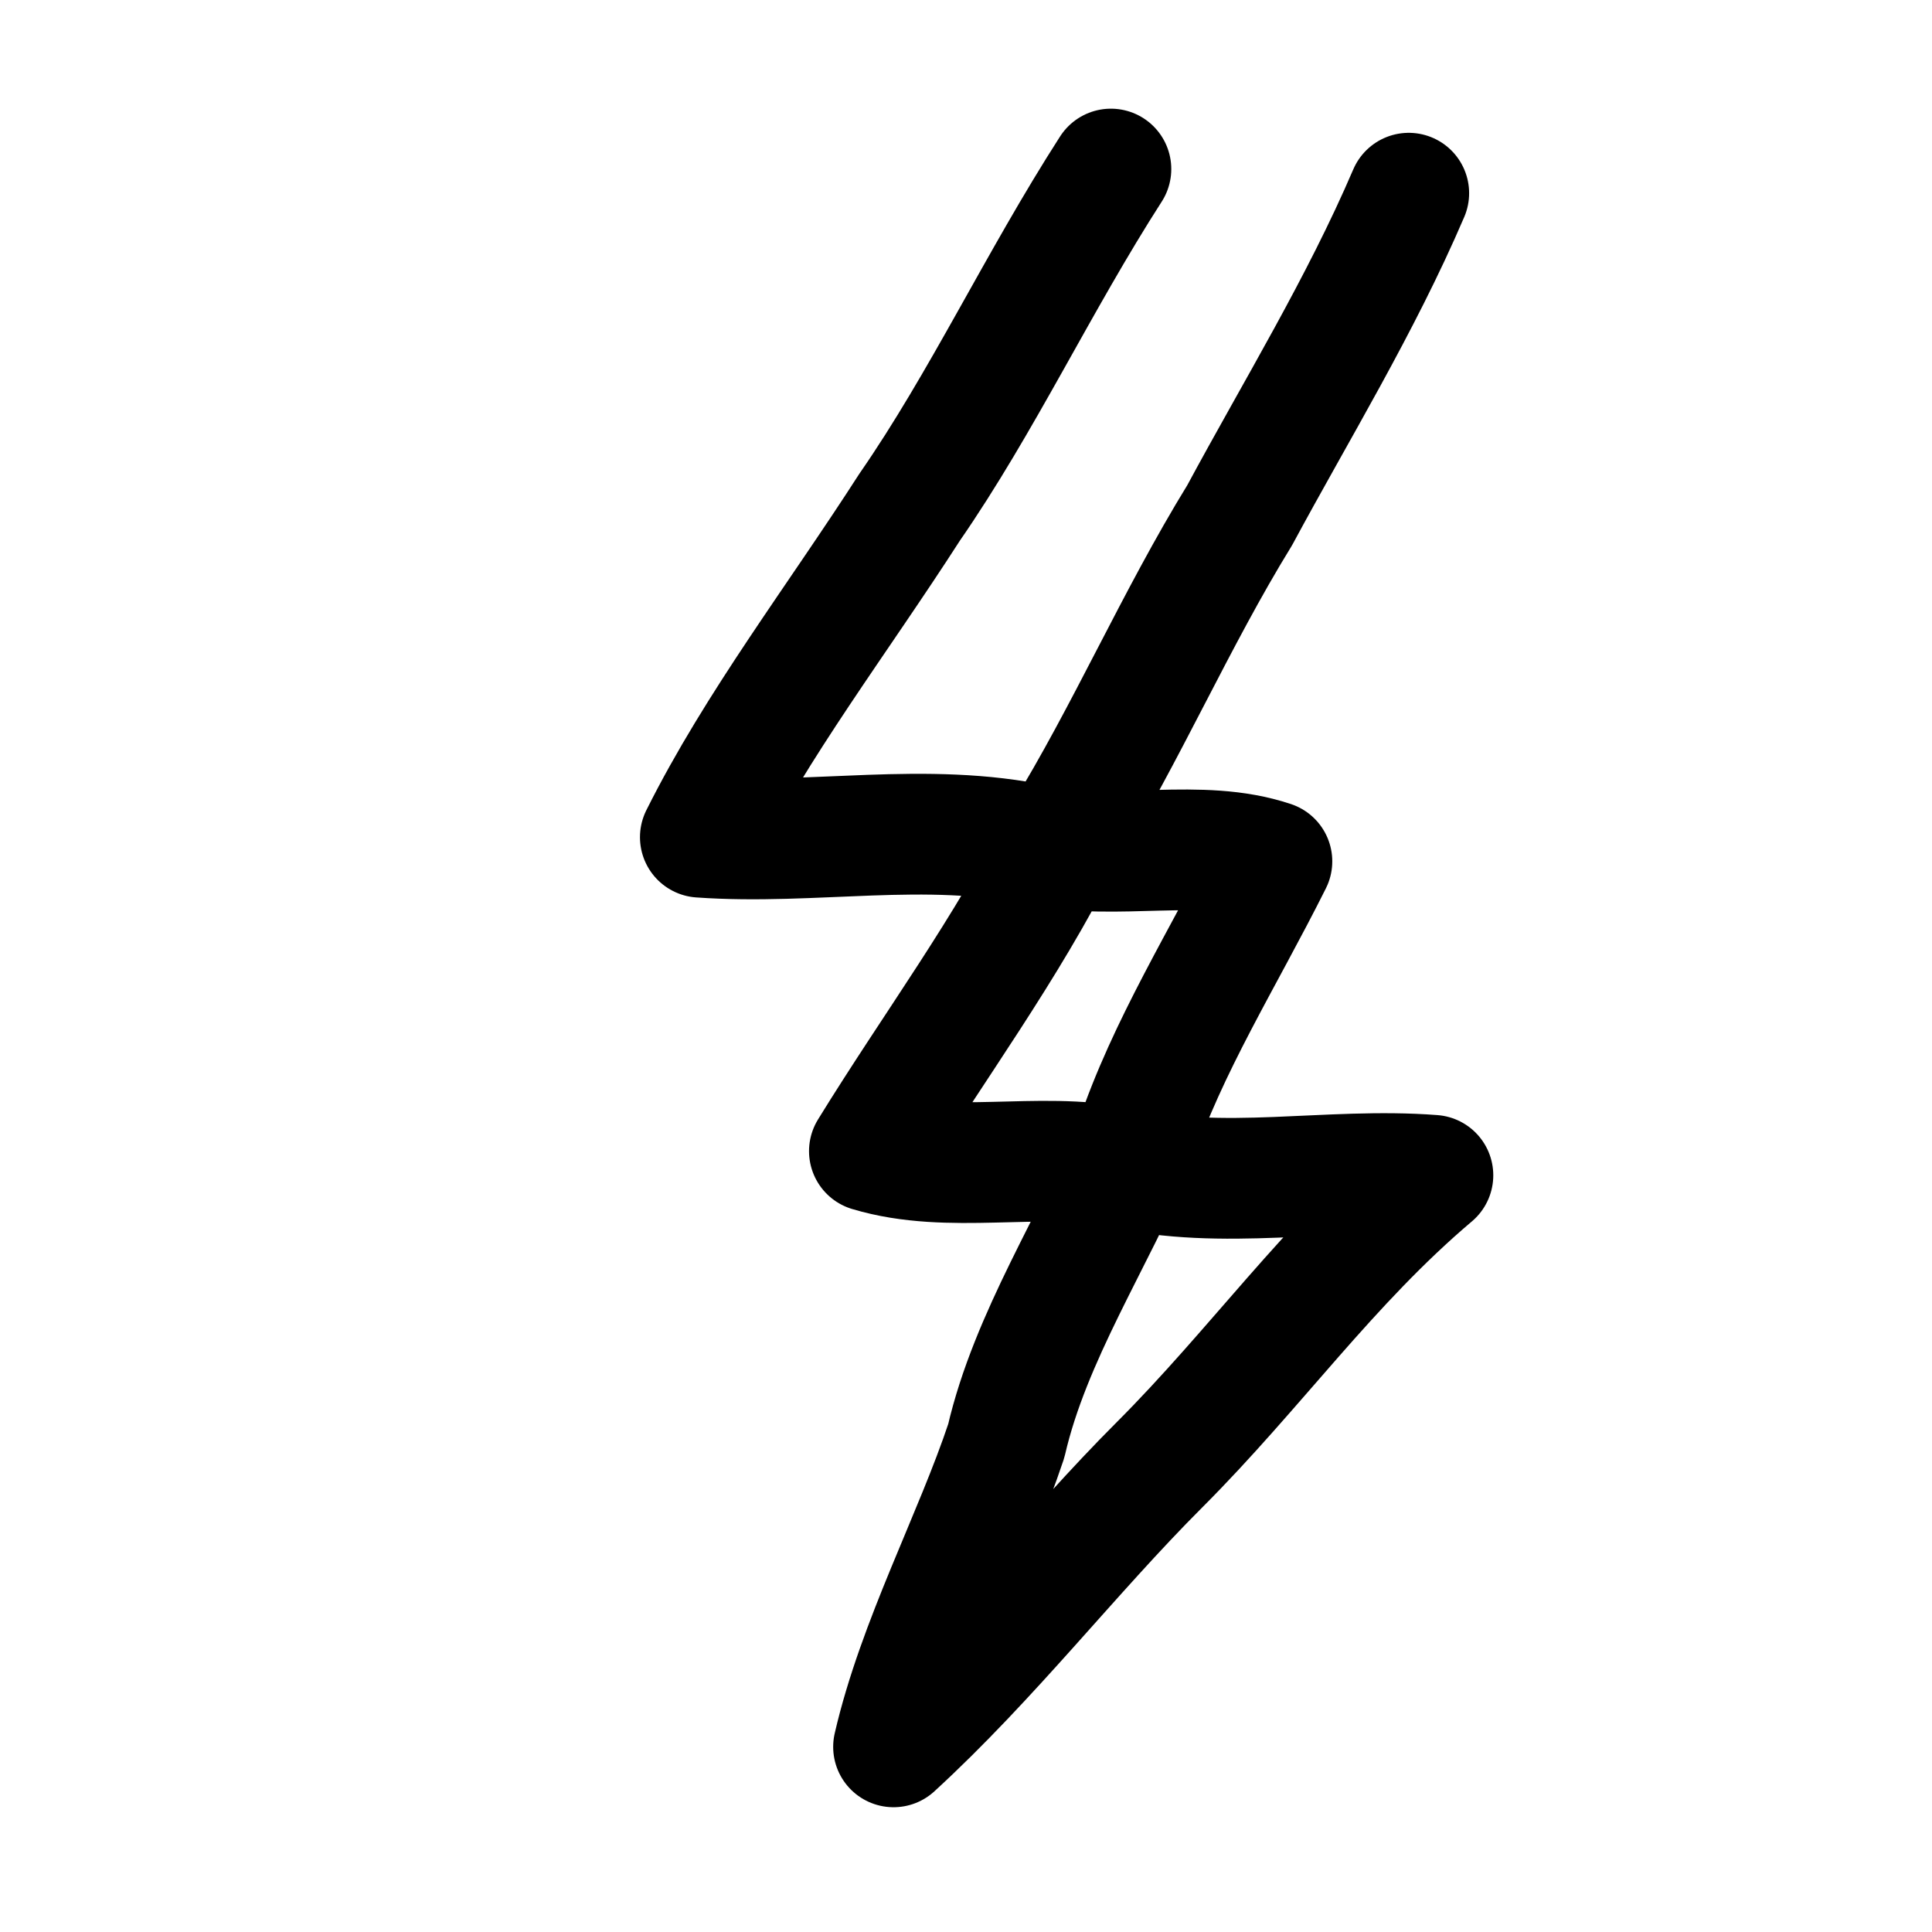
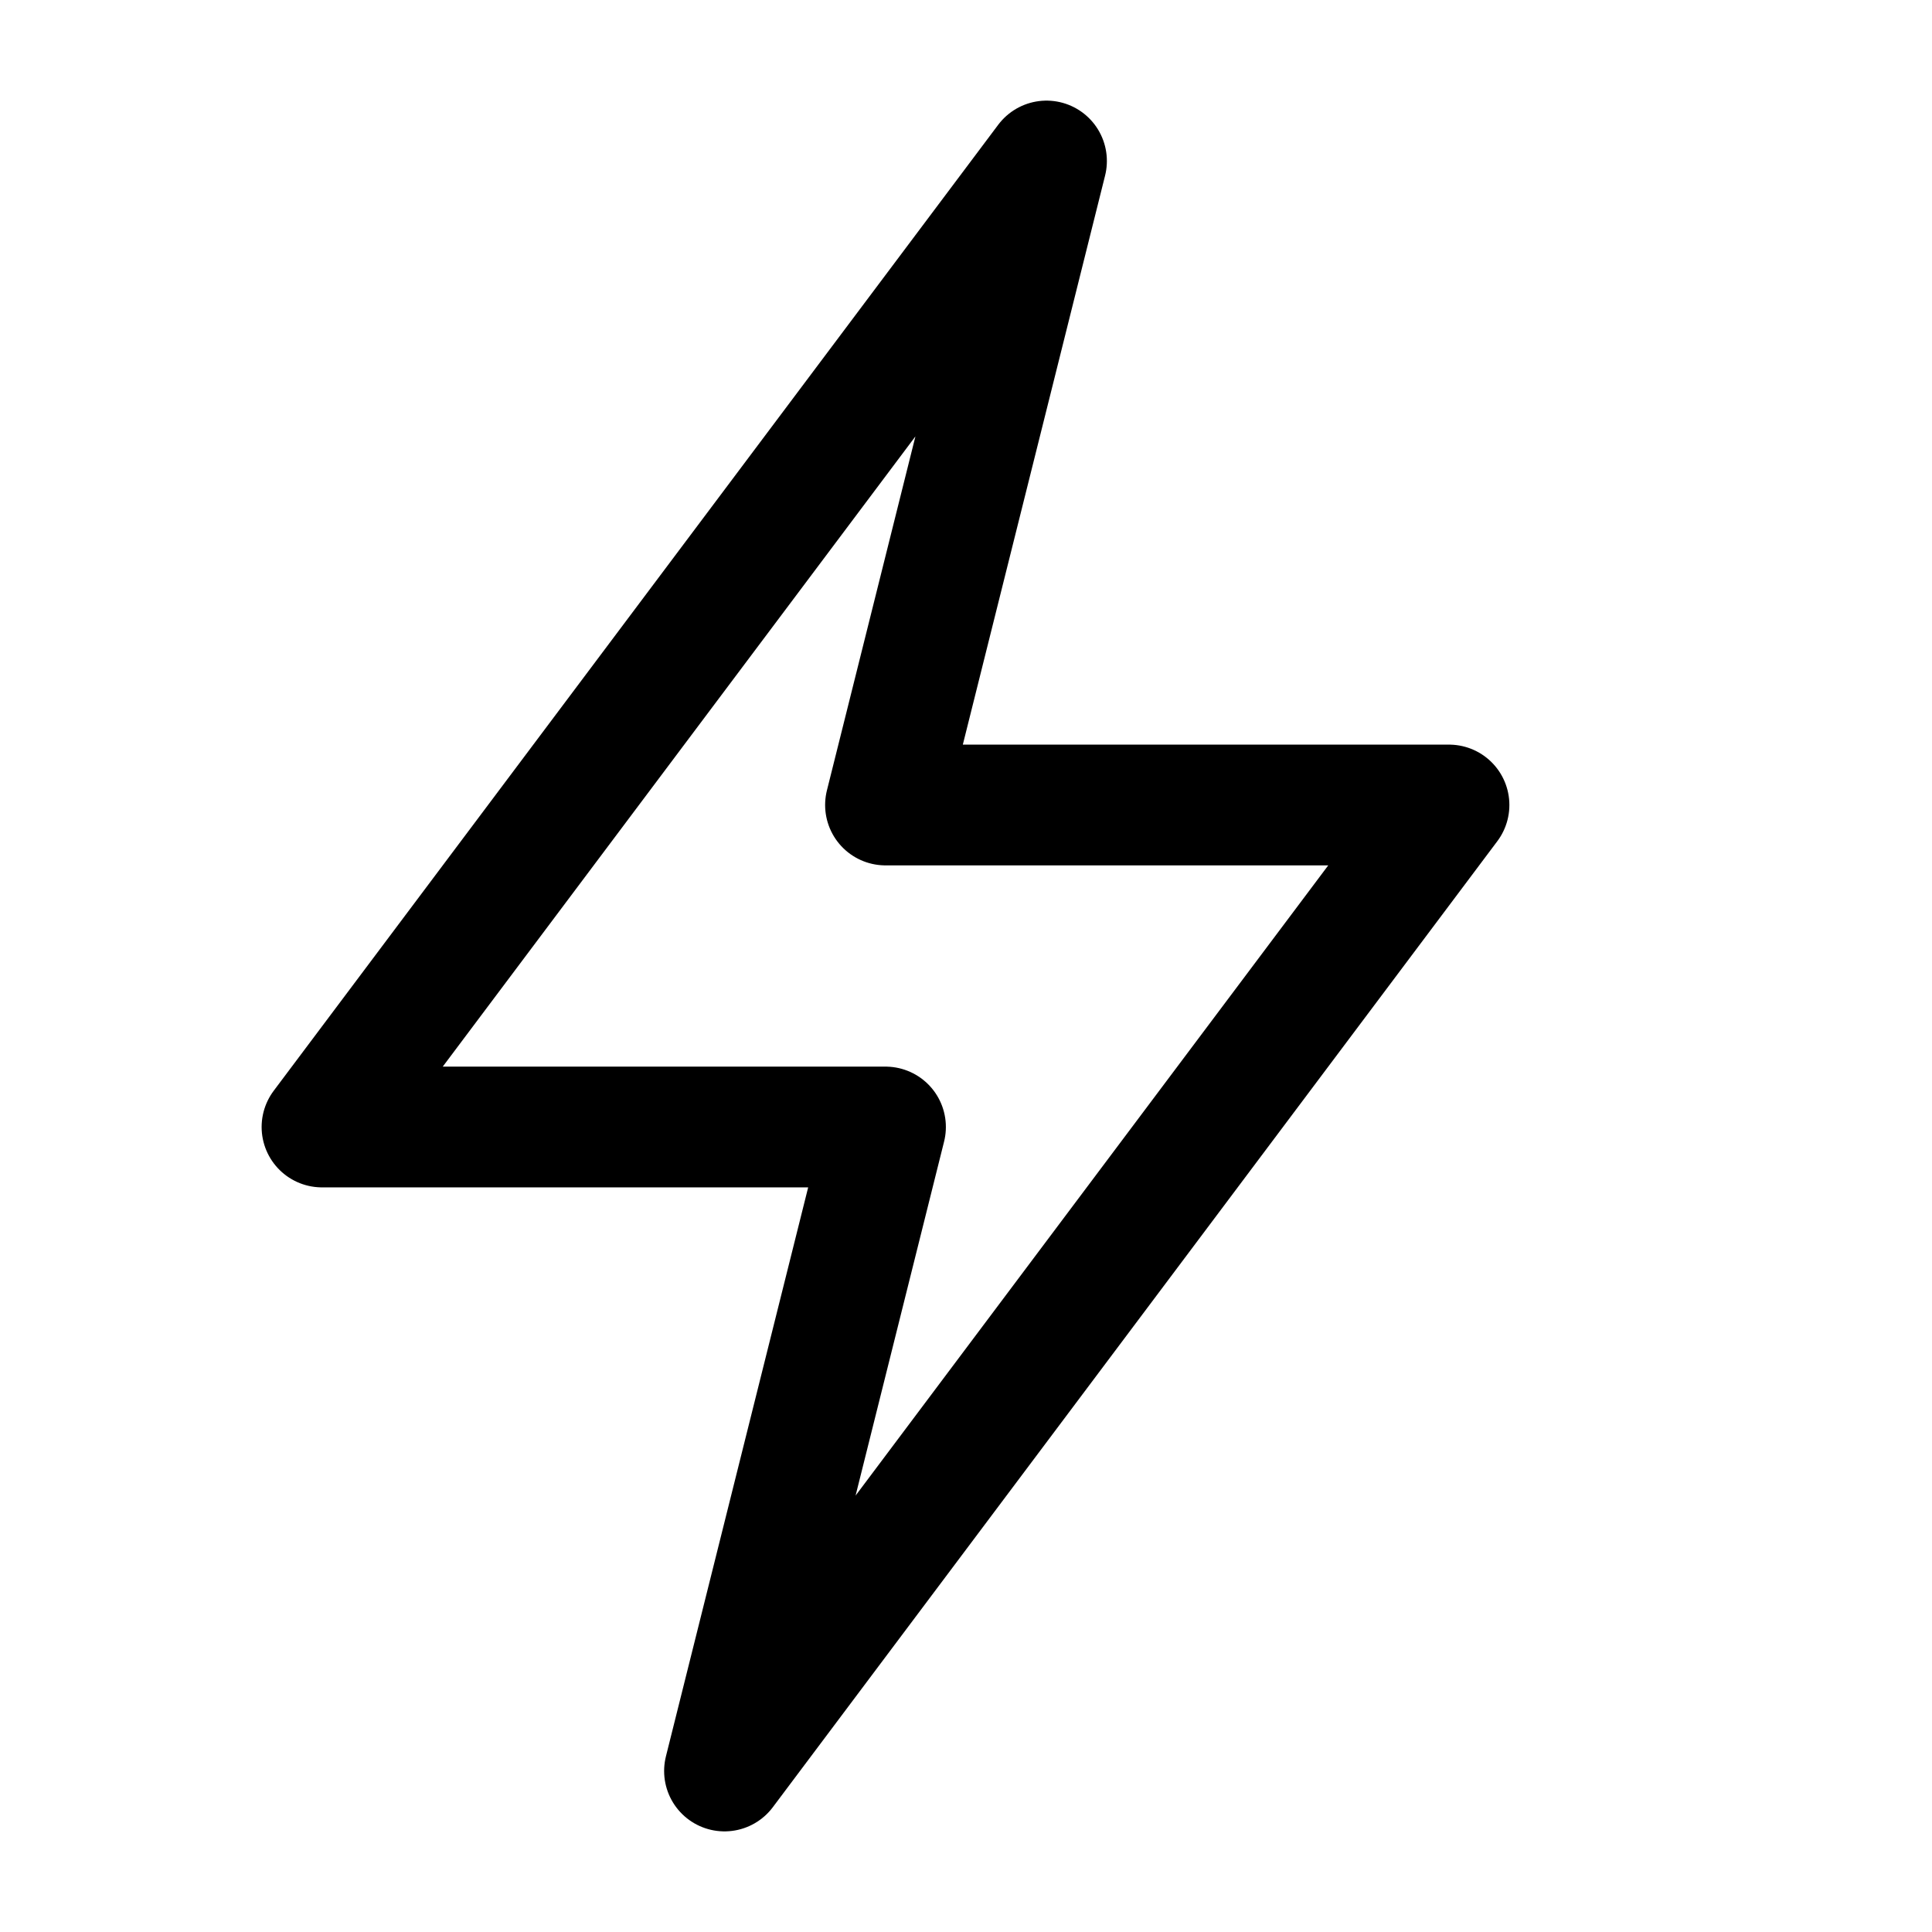
<svg xmlns="http://www.w3.org/2000/svg" width="24" height="24" viewBox="0 0 24 24" fill="none" stroke="currentColor" stroke-width="1.5" stroke-linecap="round" stroke-linejoin="round">
-   <path d="M13.8 2.1c-.9 1.4-1.6 2.9-2.5 4.2-.9 1.4-1.9 2.7-2.6 4.1 1.4.1 2.8-.2 4.2.1 1 .2 2-.1 2.9.2-.6 1.2-1.3 2.3-1.7 3.5-.5 1.2-1.3 2.4-1.6 3.7-.4 1.2-1.1 2.5-1.4 3.8 1.2-1.1 2.2-2.4 3.3-3.5 1.2-1.2 2.1-2.5 3.4-3.6-1.3-.1-2.6.2-3.9-.1-1-.2-2.1.1-3.1-.2.8-1.3 1.7-2.5 2.4-3.9.8-1.3 1.4-2.7 2.2-4 .7-1.3 1.5-2.6 2.1-4" />
+   <path d="M13 2L4 14h7l-2 8 9-12h-7l2-8z" />
</svg>
